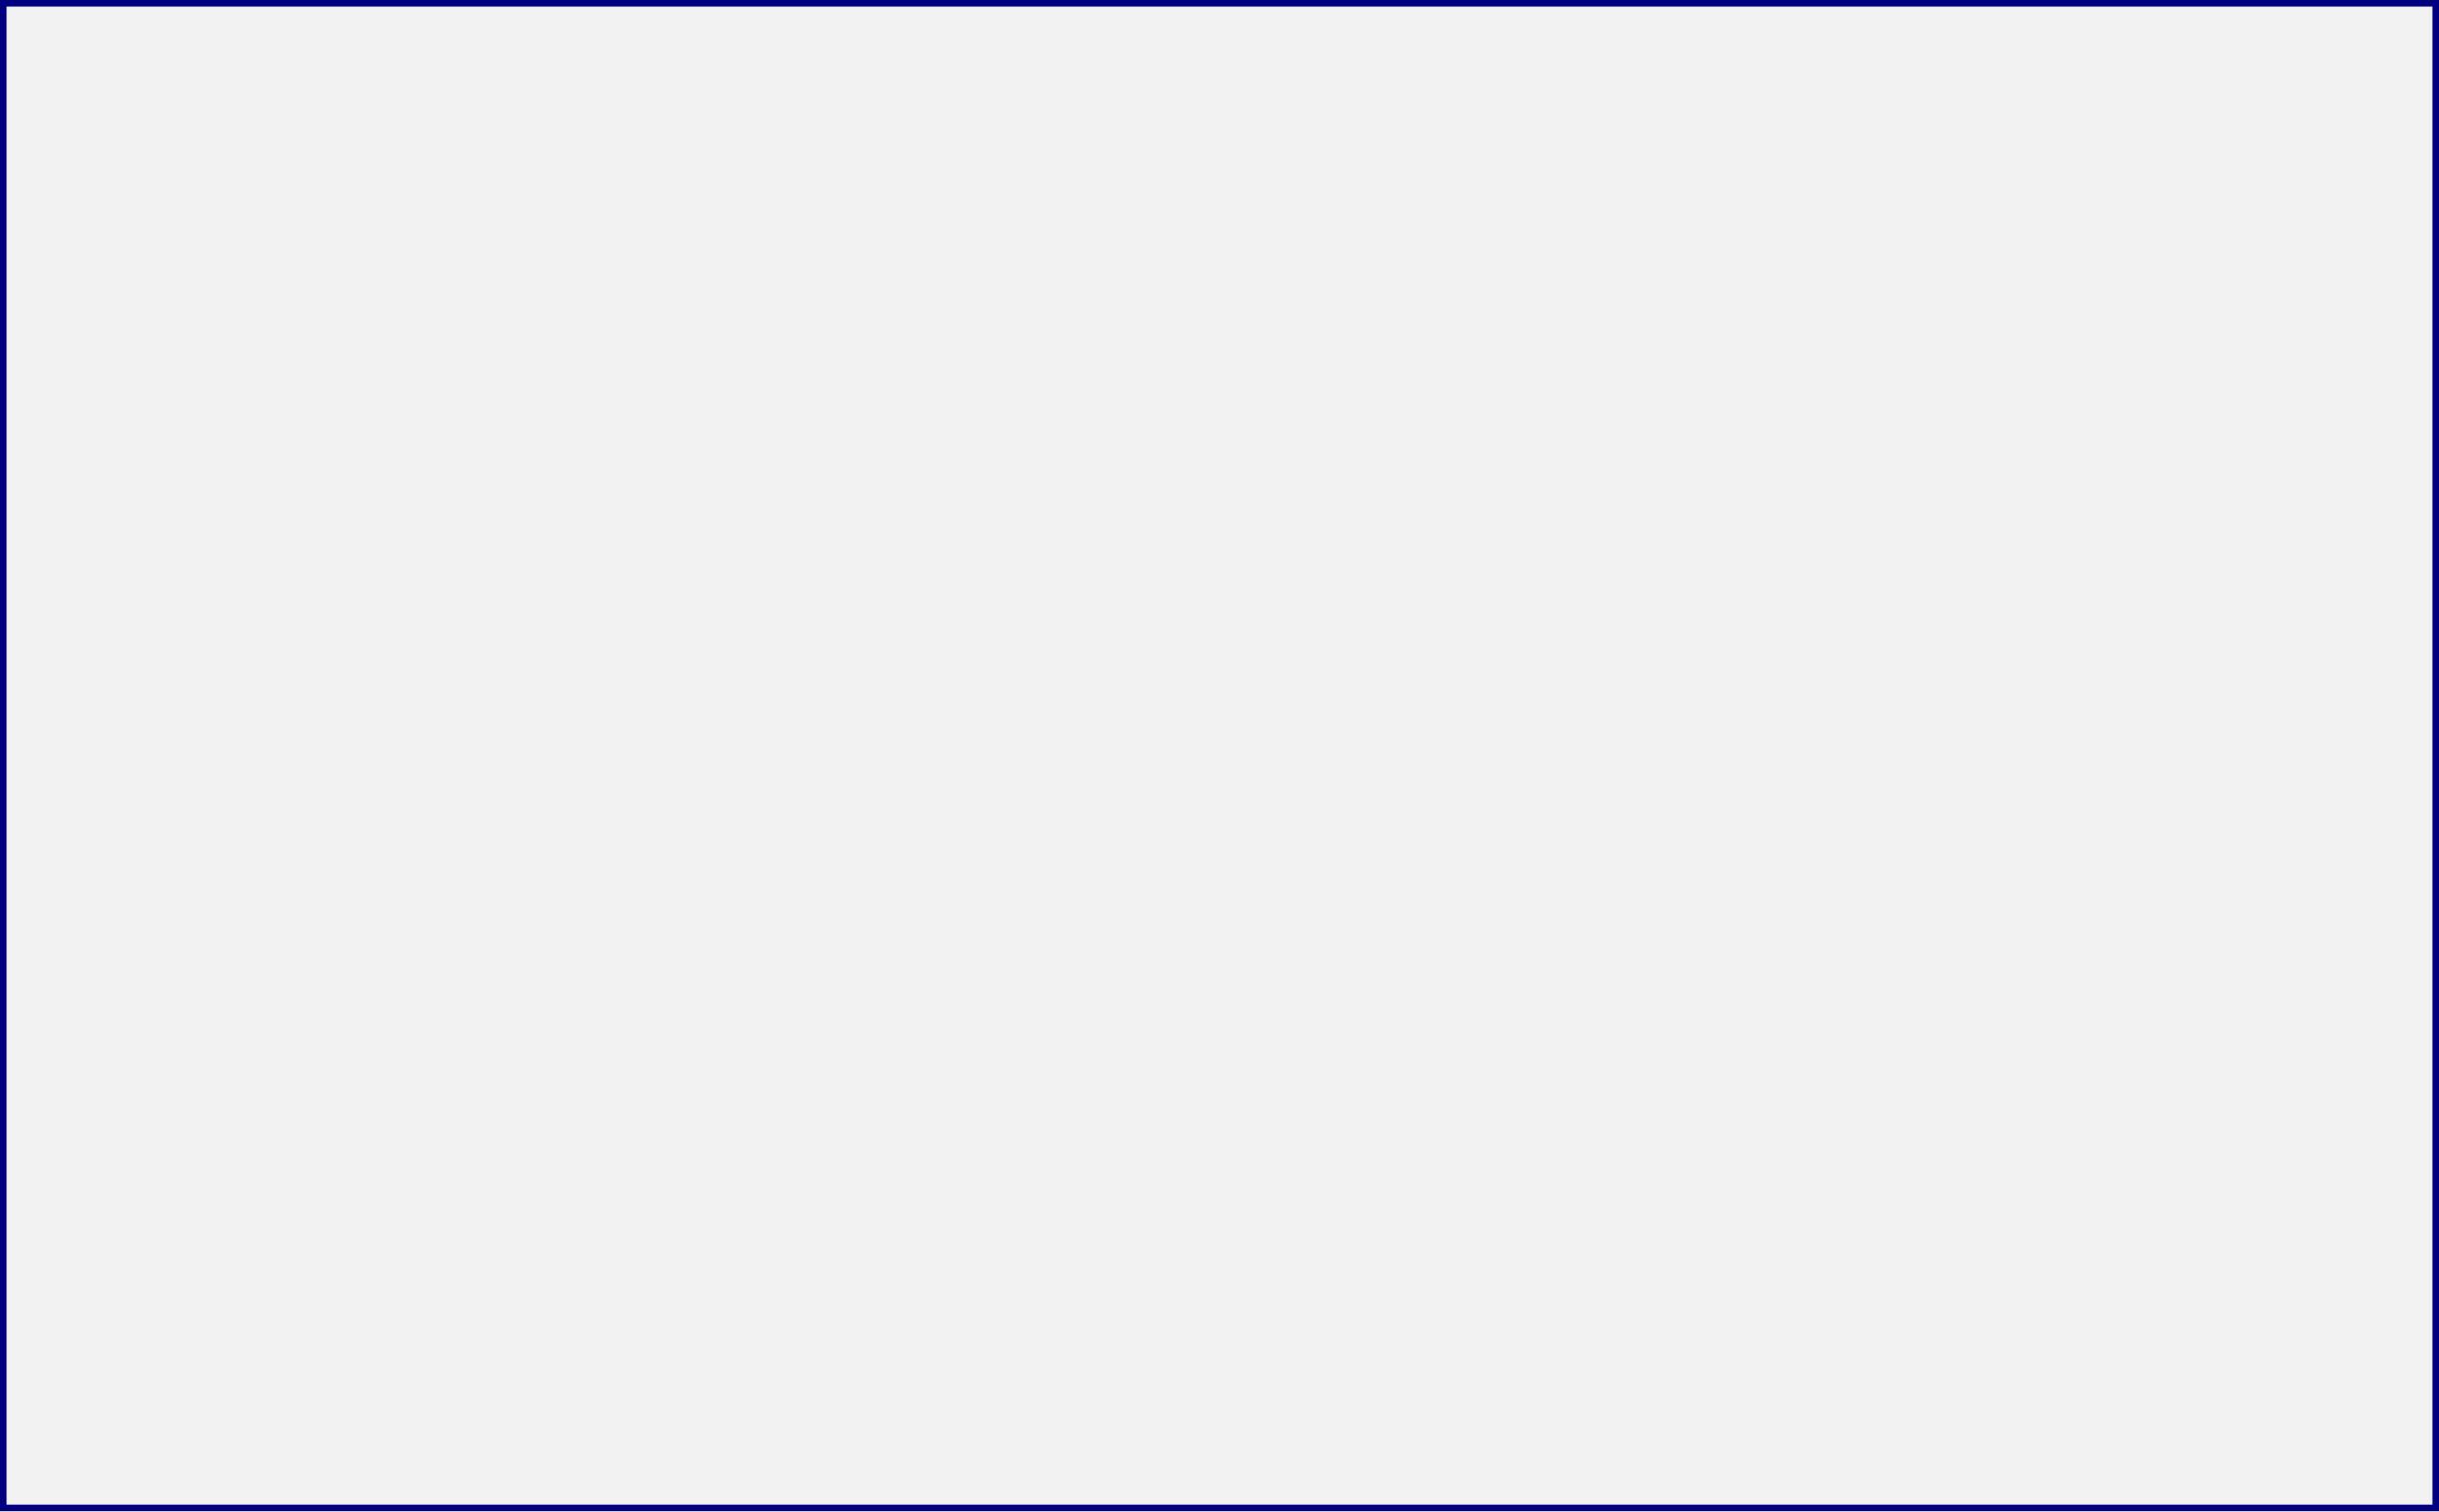
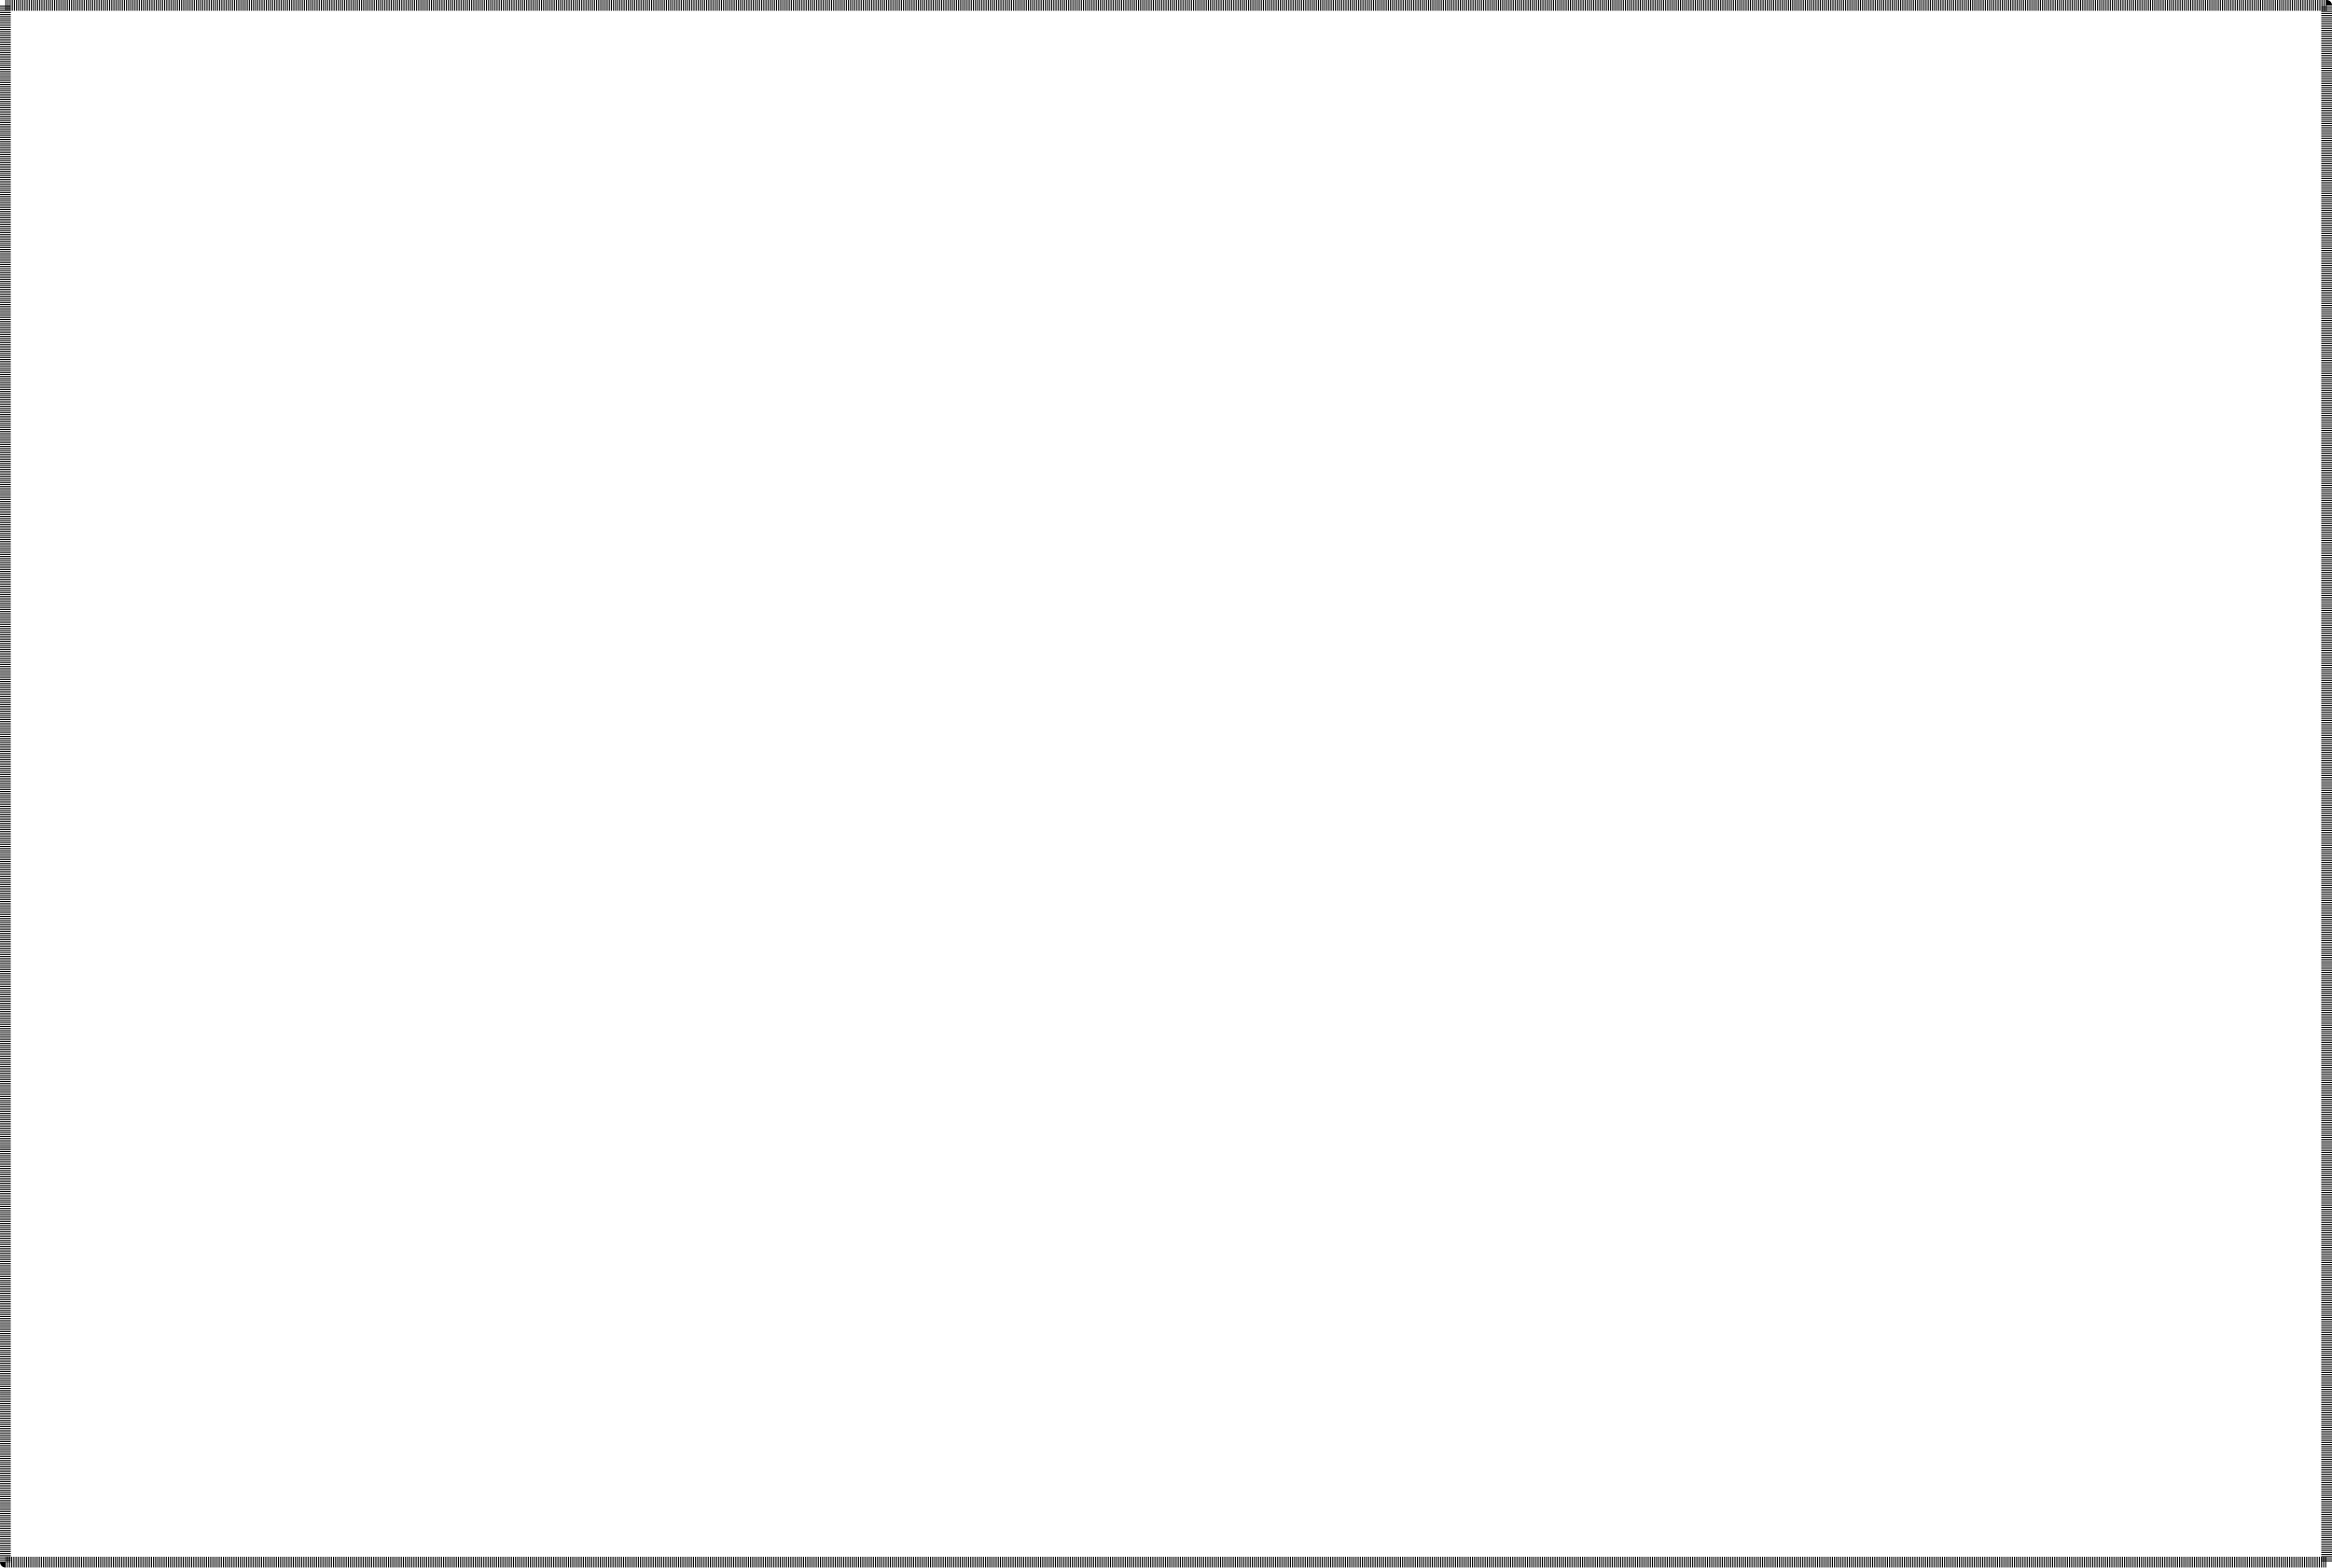
- <svg xmlns="http://www.w3.org/2000/svg" width="61.469mm" height="38.09mm" viewBox="0 0 61.469 38.09" version="1.1" id="svg8">
+ <svg xmlns="http://www.w3.org/2000/svg" width="61.686mm" height="41.464mm" viewBox="0 0 61.686 41.464" version="1.1" id="svg8">
  <defs id="defs2" />
-   <g id="layer1" transform="translate(-46.56172,-20.36403)">
+   <g id="layer1" transform="translate(-48.88917,-25.89981)">
+     <rect style="opacity:1;fill:#000000;fill-opacity:0;stroke:#000000;stroke-width:0.285;stroke-linejoin:round;stroke-miterlimit:4;stroke-dasharray:0.028, 0.028;stroke-dashoffset:0;stroke-opacity:1" id="rect31" width="61.401" height="41.18" x="49.032" y="26.042" />
    <g id="g218" transform="translate(14.93006,5.291667)">
-       <rect y="15.153" x="31.712" height="37.93" width="61.308" id="rect138" style="fill:#f2f2f2;fill-opacity:1;stroke:#000080;stroke-width:0.161;stroke-miterlimit:4;stroke-dasharray:none;stroke-dashoffset:0;stroke-opacity:1" />
      <text id="text12" y="43.865" x="59.124" style="font-style:normal;font-weight:normal;font-size:6.944px;line-height:1.25;font-family:sans-serif;letter-spacing:0px;word-spacing:0px;fill:#000000;fill-opacity:1;stroke:none;stroke-width:0.174" xml:space="preserve">
        <tspan style="stroke-width:0.174" y="50.008" x="59.124" id="tspan10" />
      </text>
-       <flowRoot transform="matrix(0.1735931,0,0,0.1735931,22.03399,-41.33687)" style="font-style:normal;font-variant:normal;font-weight:normal;font-stretch:normal;font-size:13.333px;line-height:1.25;font-family:'Ubuntu Mono';-inkscape-font-specification:'Ubuntu Mono, Normal';font-variant-ligatures:normal;font-variant-caps:normal;font-variant-numeric:normal;font-feature-settings:normal;text-align:start;letter-spacing:0px;word-spacing:0px;writing-mode:lr-tb;text-anchor:start;fill:#000000;fill-opacity:1;stroke:none" id="flowRoot106" xml:space="preserve">
+       <flowRoot transform="matrix(0.1735931,0,0,0.1735931,24.39634,-35.76172)" style="font-style:normal;font-variant:normal;font-weight:normal;font-stretch:normal;font-size:13.333px;line-height:1.25;font-family:'Ubuntu Mono';-inkscape-font-specification:'Ubuntu Mono, Normal';font-variant-ligatures:normal;font-variant-caps:normal;font-variant-numeric:normal;font-feature-settings:normal;text-align:start;letter-spacing:0px;word-spacing:0px;writing-mode:lr-tb;text-anchor:start;fill:#000000;fill-opacity:1;stroke:none" id="flowRoot106" xml:space="preserve">
        <flowRegion id="flowRegion108">
-           <rect y="326.805" x="58.571" height="217.69" width="350.6" id="rect110" />
+           <rect y="326.805" x="58.571" height="235.653" width="354.41" id="rect110" />
        </flowRegion>
        <flowPara id="flowPara112">default:</flowPara>
-         <flowPara id="flowPara114">  genotypeFile     : "example-genotype.tbl"</flowPara>
-         <flowPara id="flowPara116">  phenotypeFile    : "example- phenotype.tbl"</flowPara>
+         <flowPara id="flowPara114">  ploidy            : 4</flowPara>
+         <flowPara id="flowPara27">  genotypeFile      : "example-genotype-tetra.csv"</flowPara>
+         <flowPara id="flowPara116">  phenotypeFile     : "example-phenotype.csv"</flowPara>
        <flowPara id="flowPara118">  significanceLevel : 0.05</flowPara>
        <flowPara id="flowPara120">  correctionMethod  : "Bonferroni"     </flowPara>
        <flowPara id="flowPara122">  gwasModel         : "Full"</flowPara>
        <flowPara id="flowPara124">  nBest             : 10</flowPara>
        <flowPara id="flowPara126">  filtering         : TRUE</flowPara>
        <flowPara id="flowPara128">  MAF               : 0.01  </flowPara>
        <flowPara id="flowPara130">  MIND              : 0.1   </flowPara>
        <flowPara id="flowPara132">  GENO              : 0.1  </flowPara>
-         <flowPara id="flowPara134">  HWE               : 1e-10 </flowPara>
-         <flowPara id="flowPara136">  tools             : "GWASpoly SHEsis PLINK TASSEL"</flowPara>
+         <flowPara id="flowPara136">  HWE               : 1e-10</flowPara>
+         <flowPara id="flowPara878">  tools             : "GWASpoly SHEsis PLINK TASSEL"</flowPara>
+         <flowPara id="flowPara876" />
      </flowRoot>
    </g>
  </g>
</svg>
